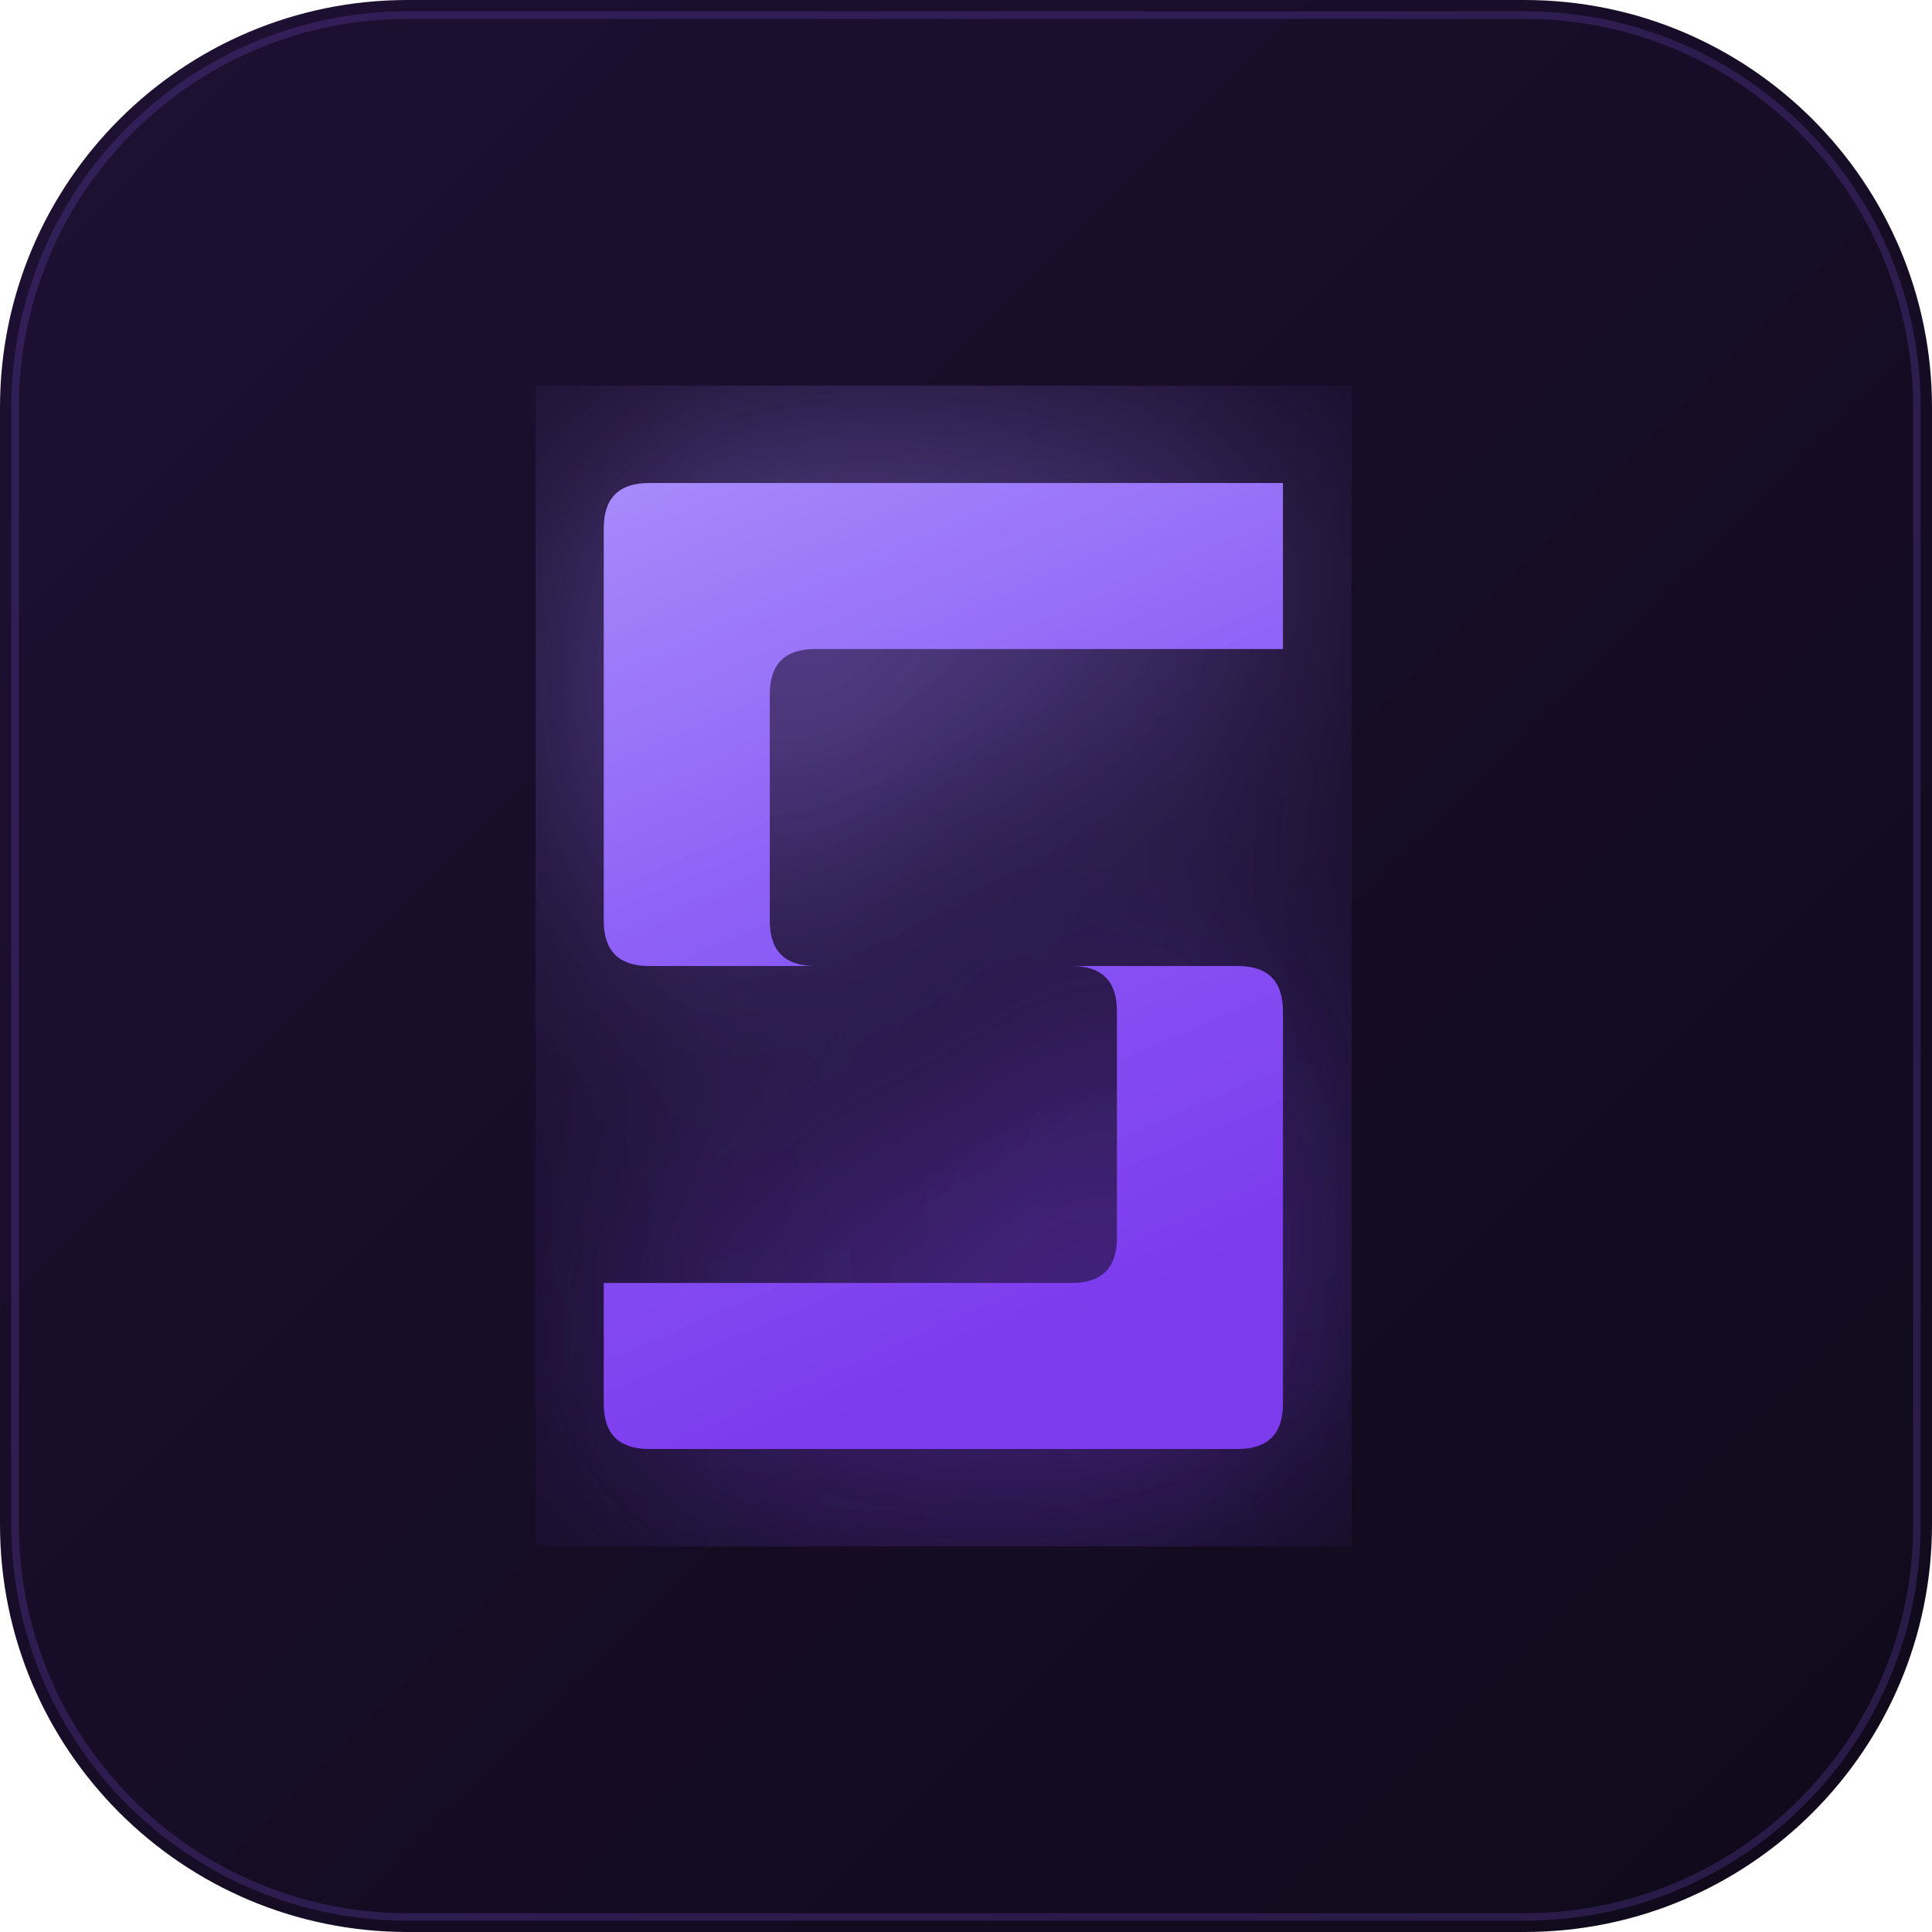
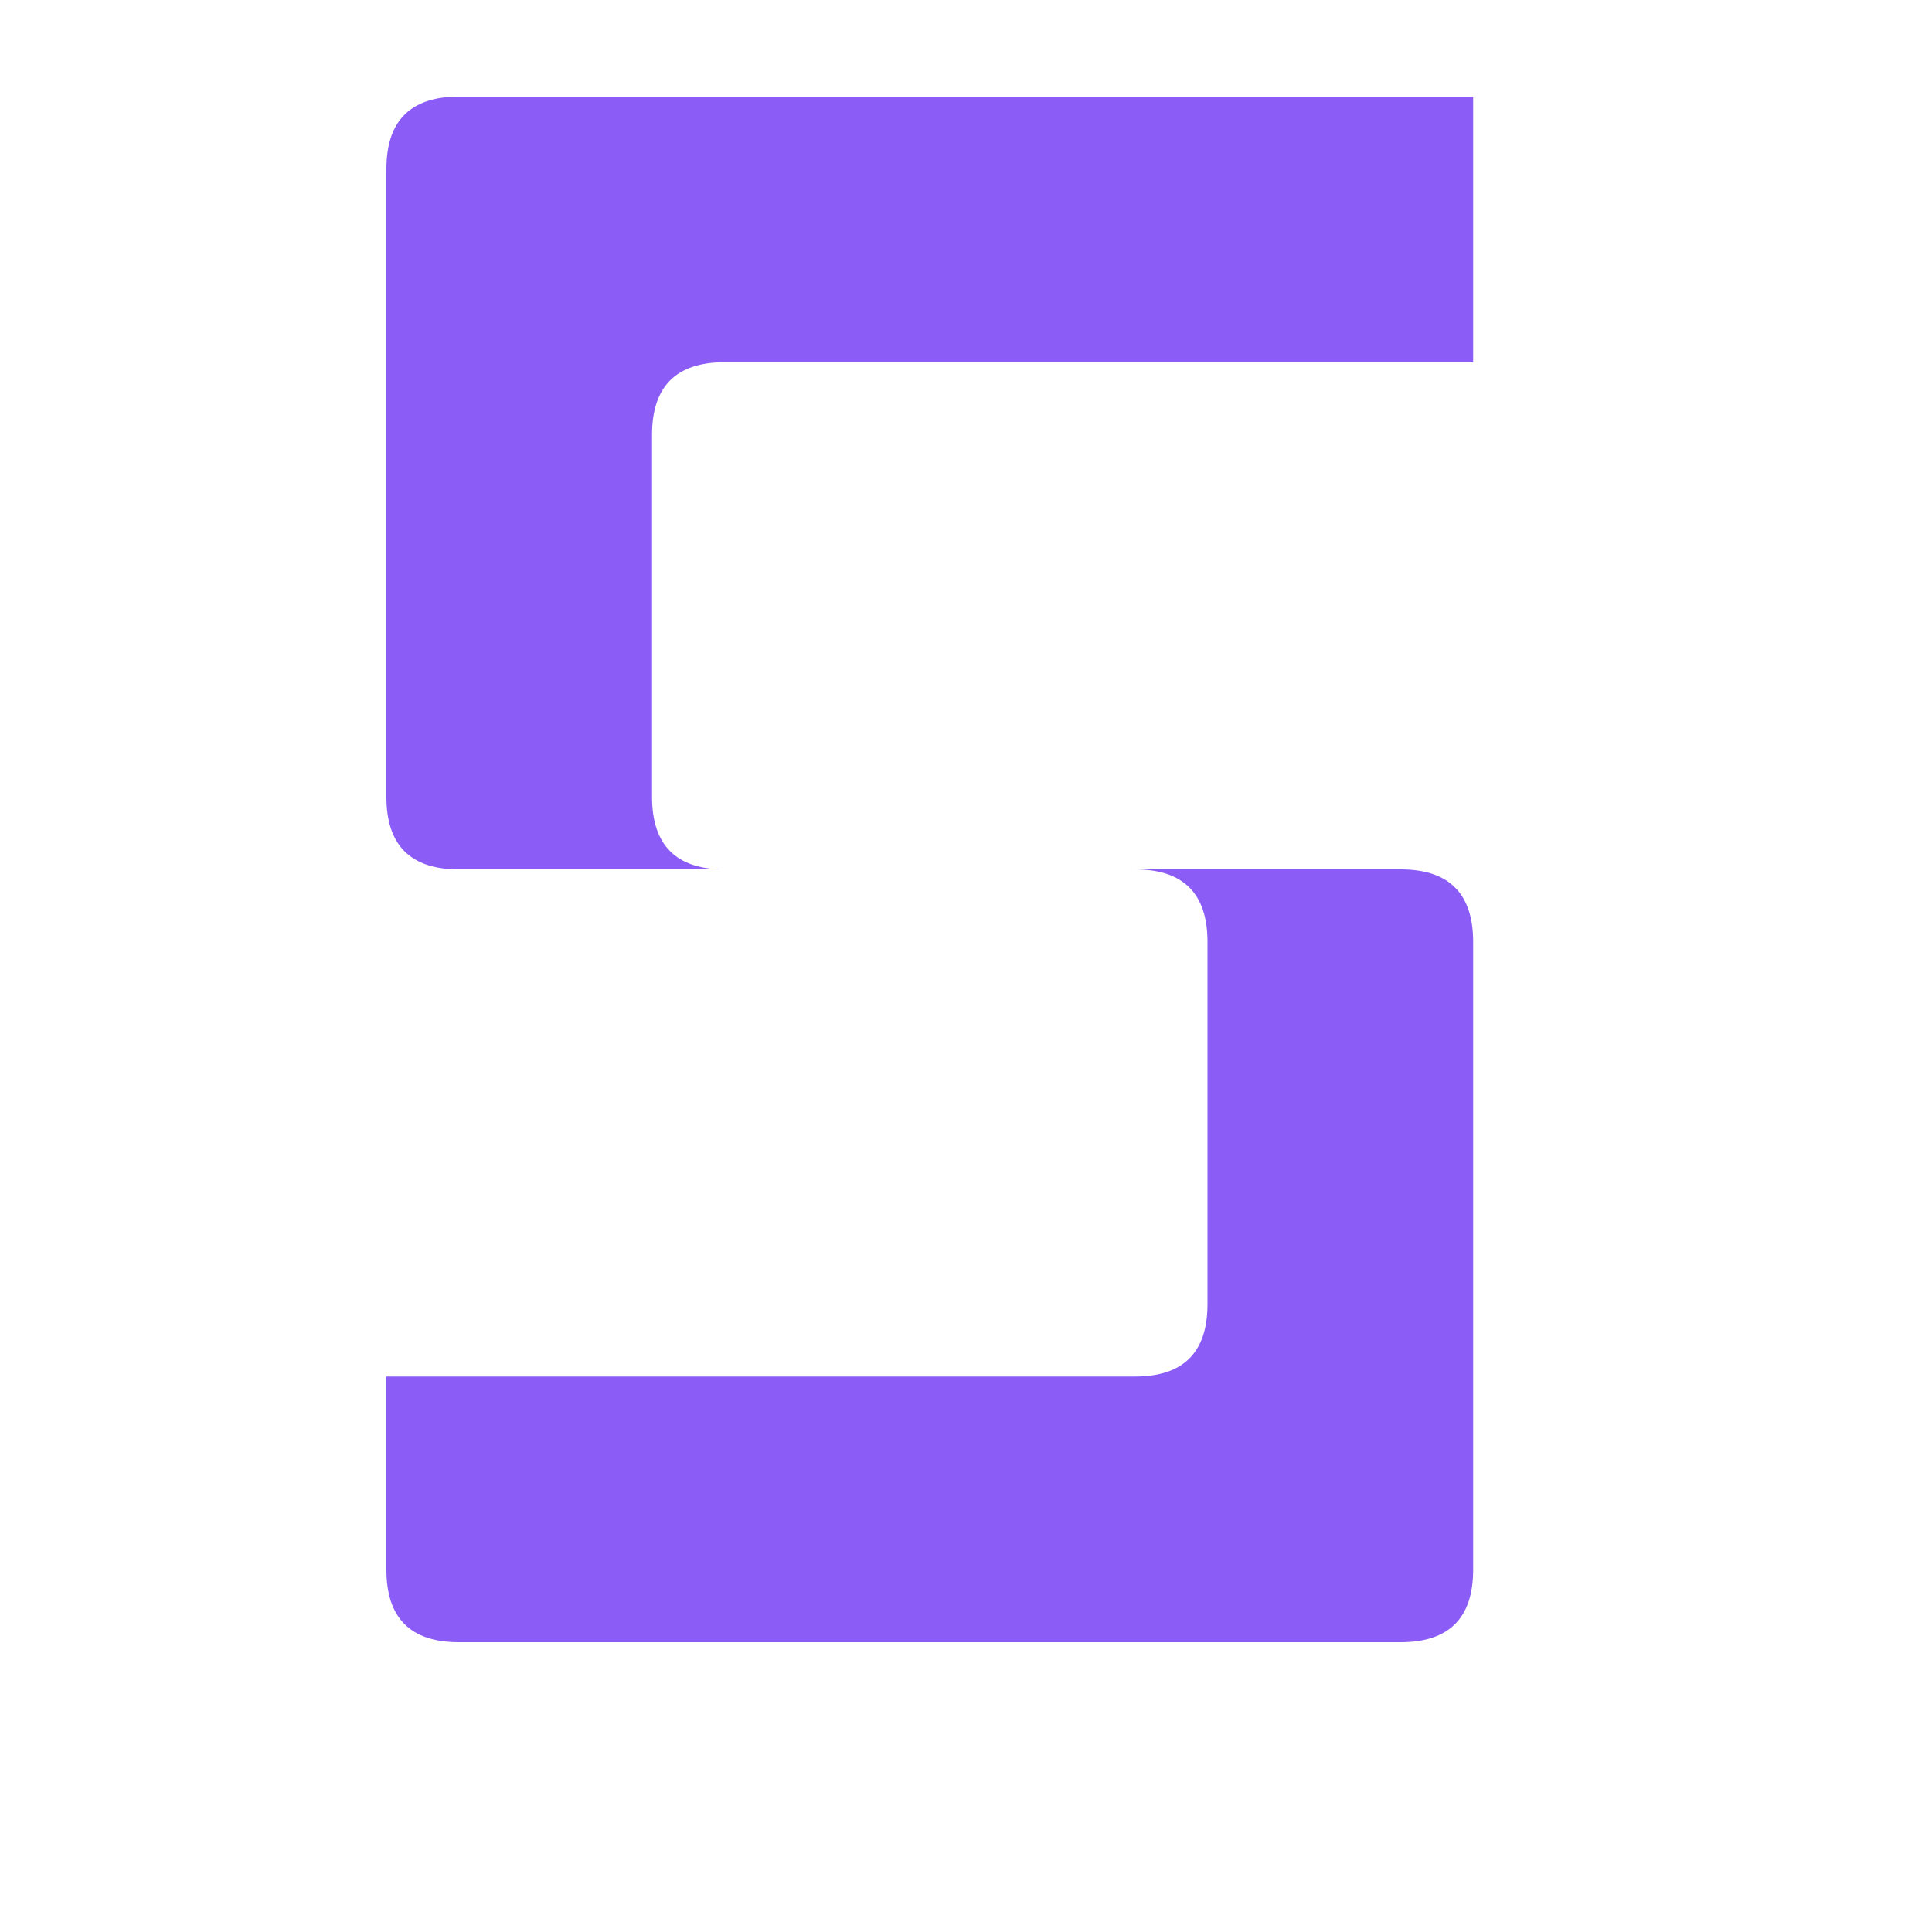
- <svg xmlns="http://www.w3.org/2000/svg" viewBox="0 0 512 512">
-   <defs>
-     <linearGradient id="bg" x1="0" y1="0" x2="1" y2="1">
-       <stop offset="0%" stop-color="#1e1033" />
-       <stop offset="100%" stop-color="#0f0a1a" />
-     </linearGradient>
-     <linearGradient id="sg" x1="0" y1="0" x2="0.3" y2="1">
-       <stop offset="0%" stop-color="#a78bfa" />
-       <stop offset="50%" stop-color="#8b5cf6" />
-       <stop offset="100%" stop-color="#7c3aed" />
-     </linearGradient>
-     <filter id="glow">
-       <feGaussianBlur stdDeviation="12" result="blur" />
-       <feComposite in="SourceGraphic" in2="blur" operator="over" />
-     </filter>
-   </defs>
-   <rect width="512" height="512" rx="108" ry="108" fill="url(#bg)" />
-   <rect x="4" y="4" width="504" height="504" rx="104" ry="104" fill="none" stroke="#8b5cf6" stroke-width="2" opacity="0.2" />
-   <g transform="translate(148, 96) scale(4)" filter="url(#glow)">
-     <path fill="url(#sg)" d="M48 8L6 8Q3 8 3 11L3 37Q3 40 6 40L45 40Q48 40 48 43L48 69Q48 72 45 72L6 72Q3 72 3 69L3 61L34 61Q37 61 37 58L37 43Q37 40 34 40L17 40Q14 40 14 37L14 22Q14 19 17 19L48 19Z" />
-   </g>
+ <svg xmlns="http://www.w3.org/2000/svg" viewBox="0 0 80 80">
+   <path fill="#8B5CF6" d="M61 4L19 4Q16 4 16 7L16 33Q16 36 19 36L58 36Q61 36 61 39L61 65Q61 68 58 68L19 68Q16 68 16 65L16 57L47 57Q50 57 50 54L50 39Q50 36 47 36L30 36Q27 36 27 33L27 18Q27 15 30 15L61 15Z" />
</svg>
